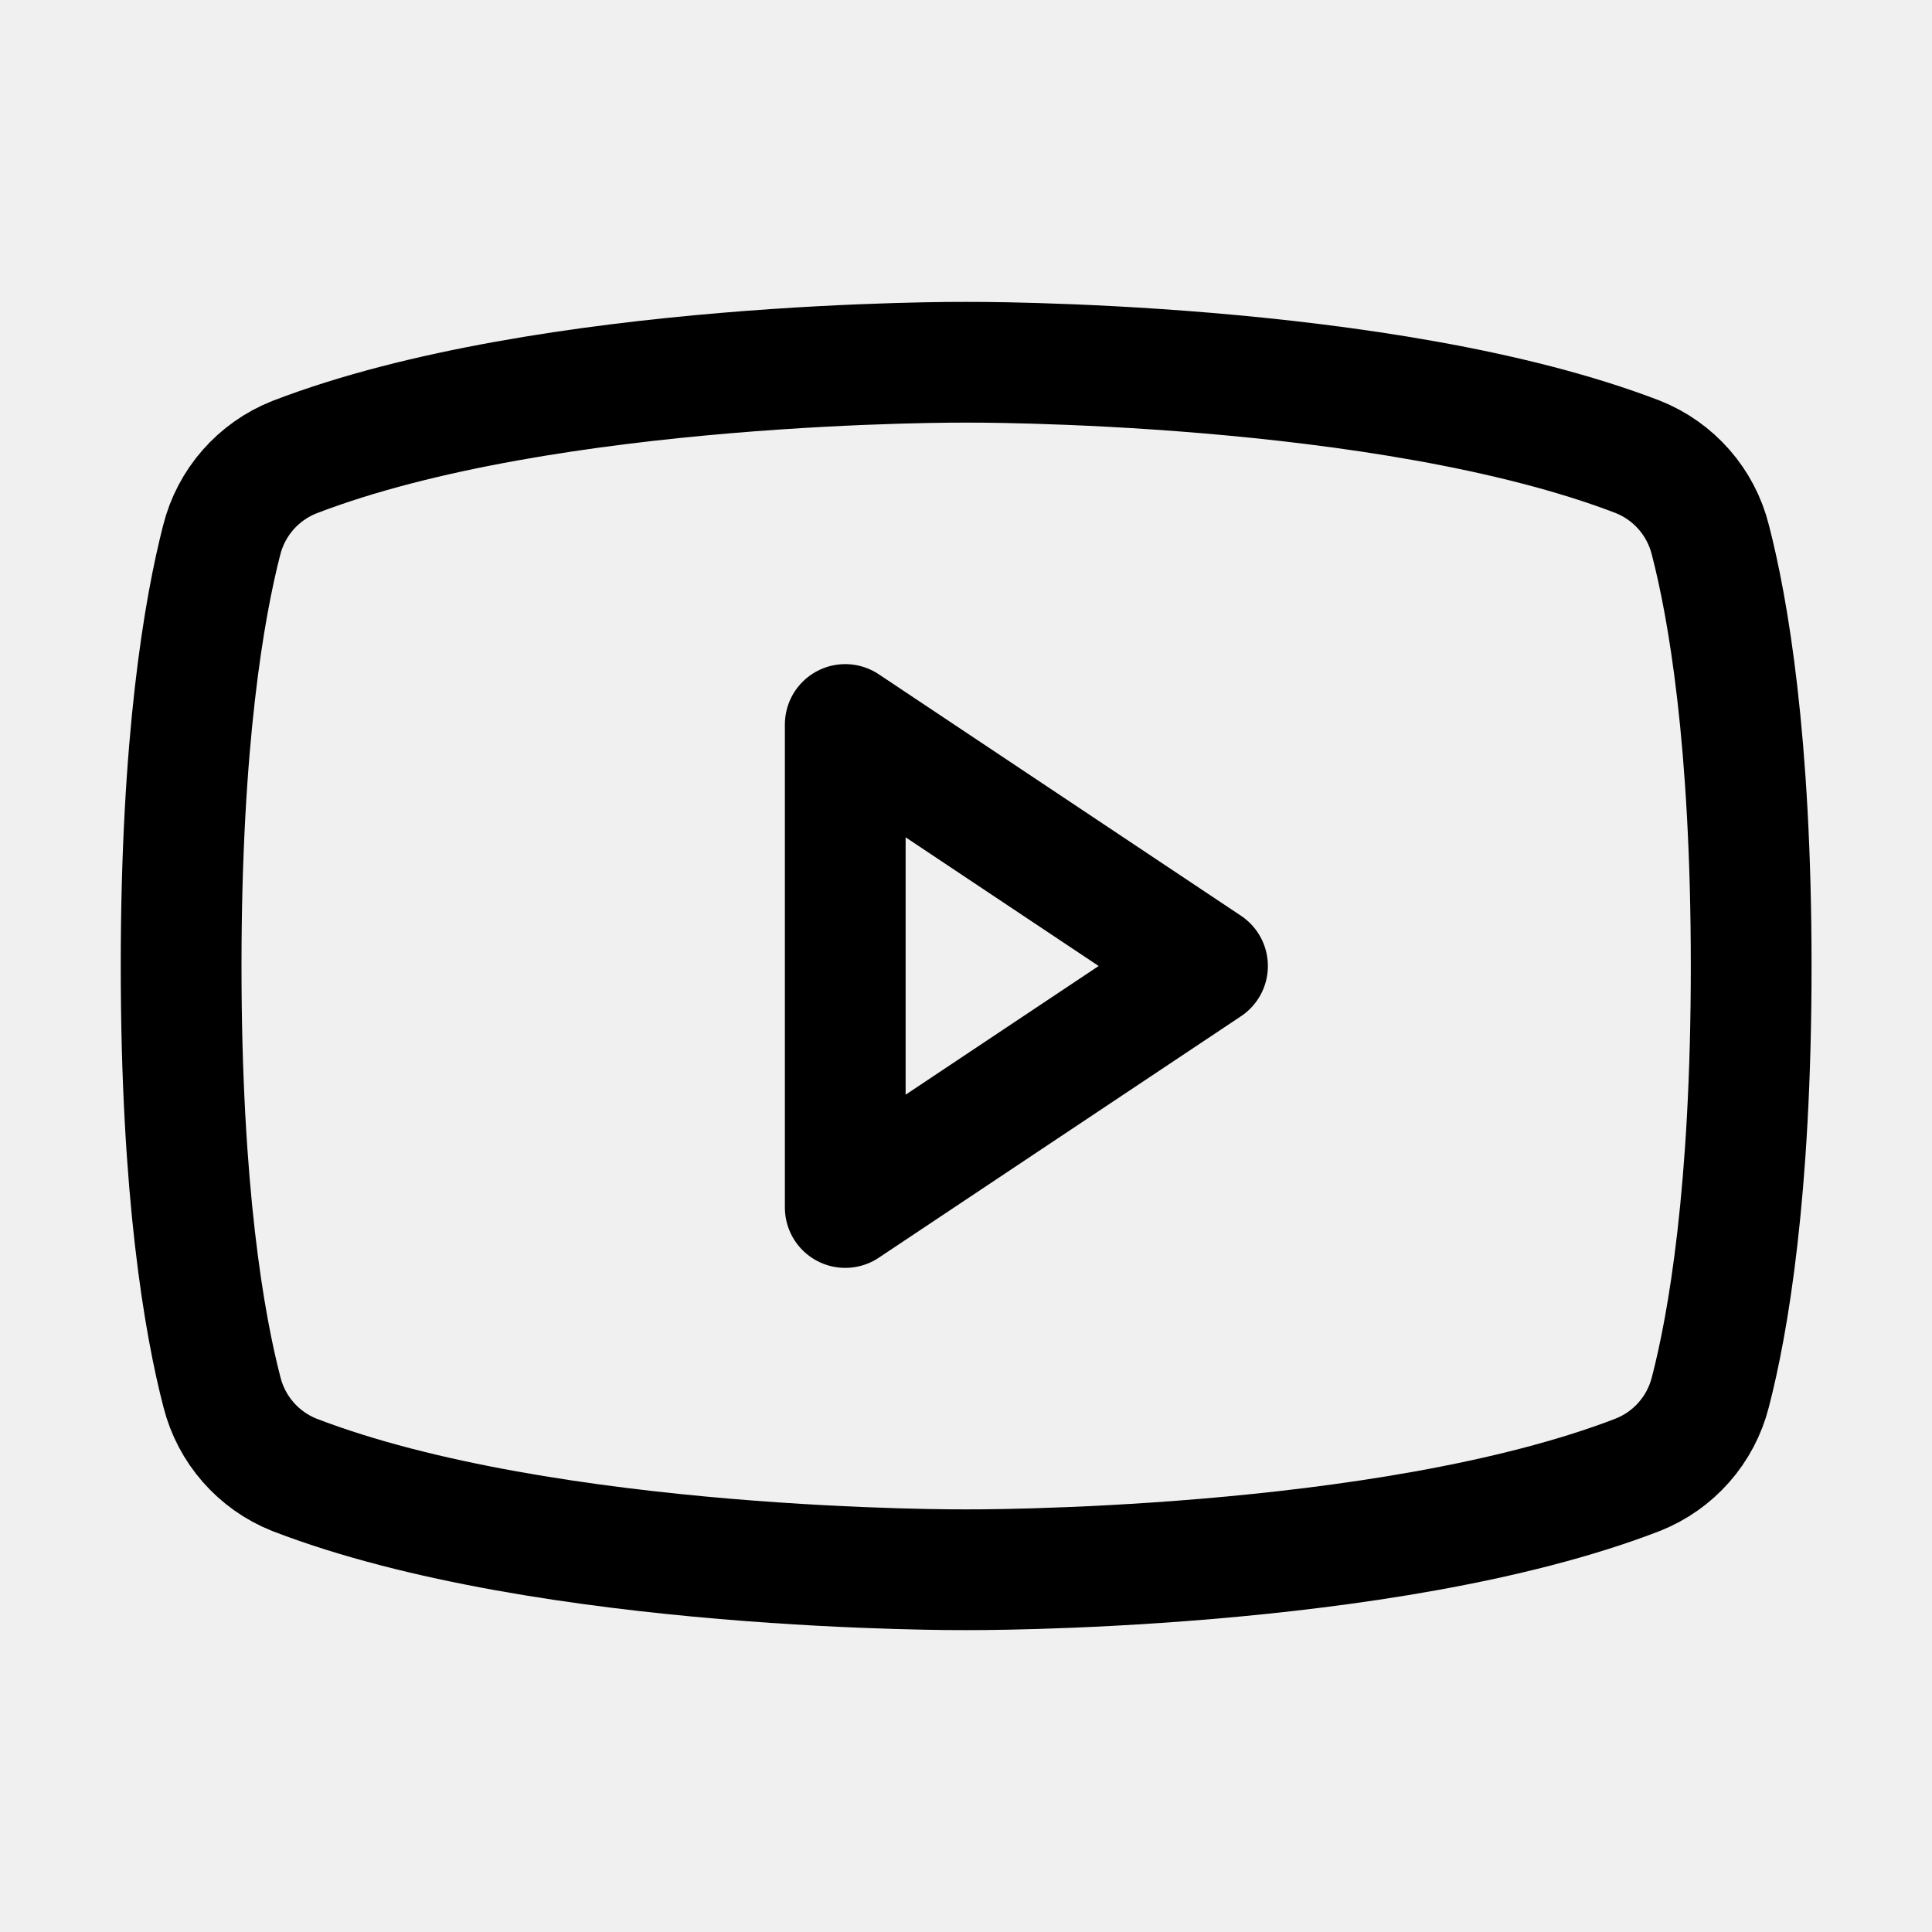
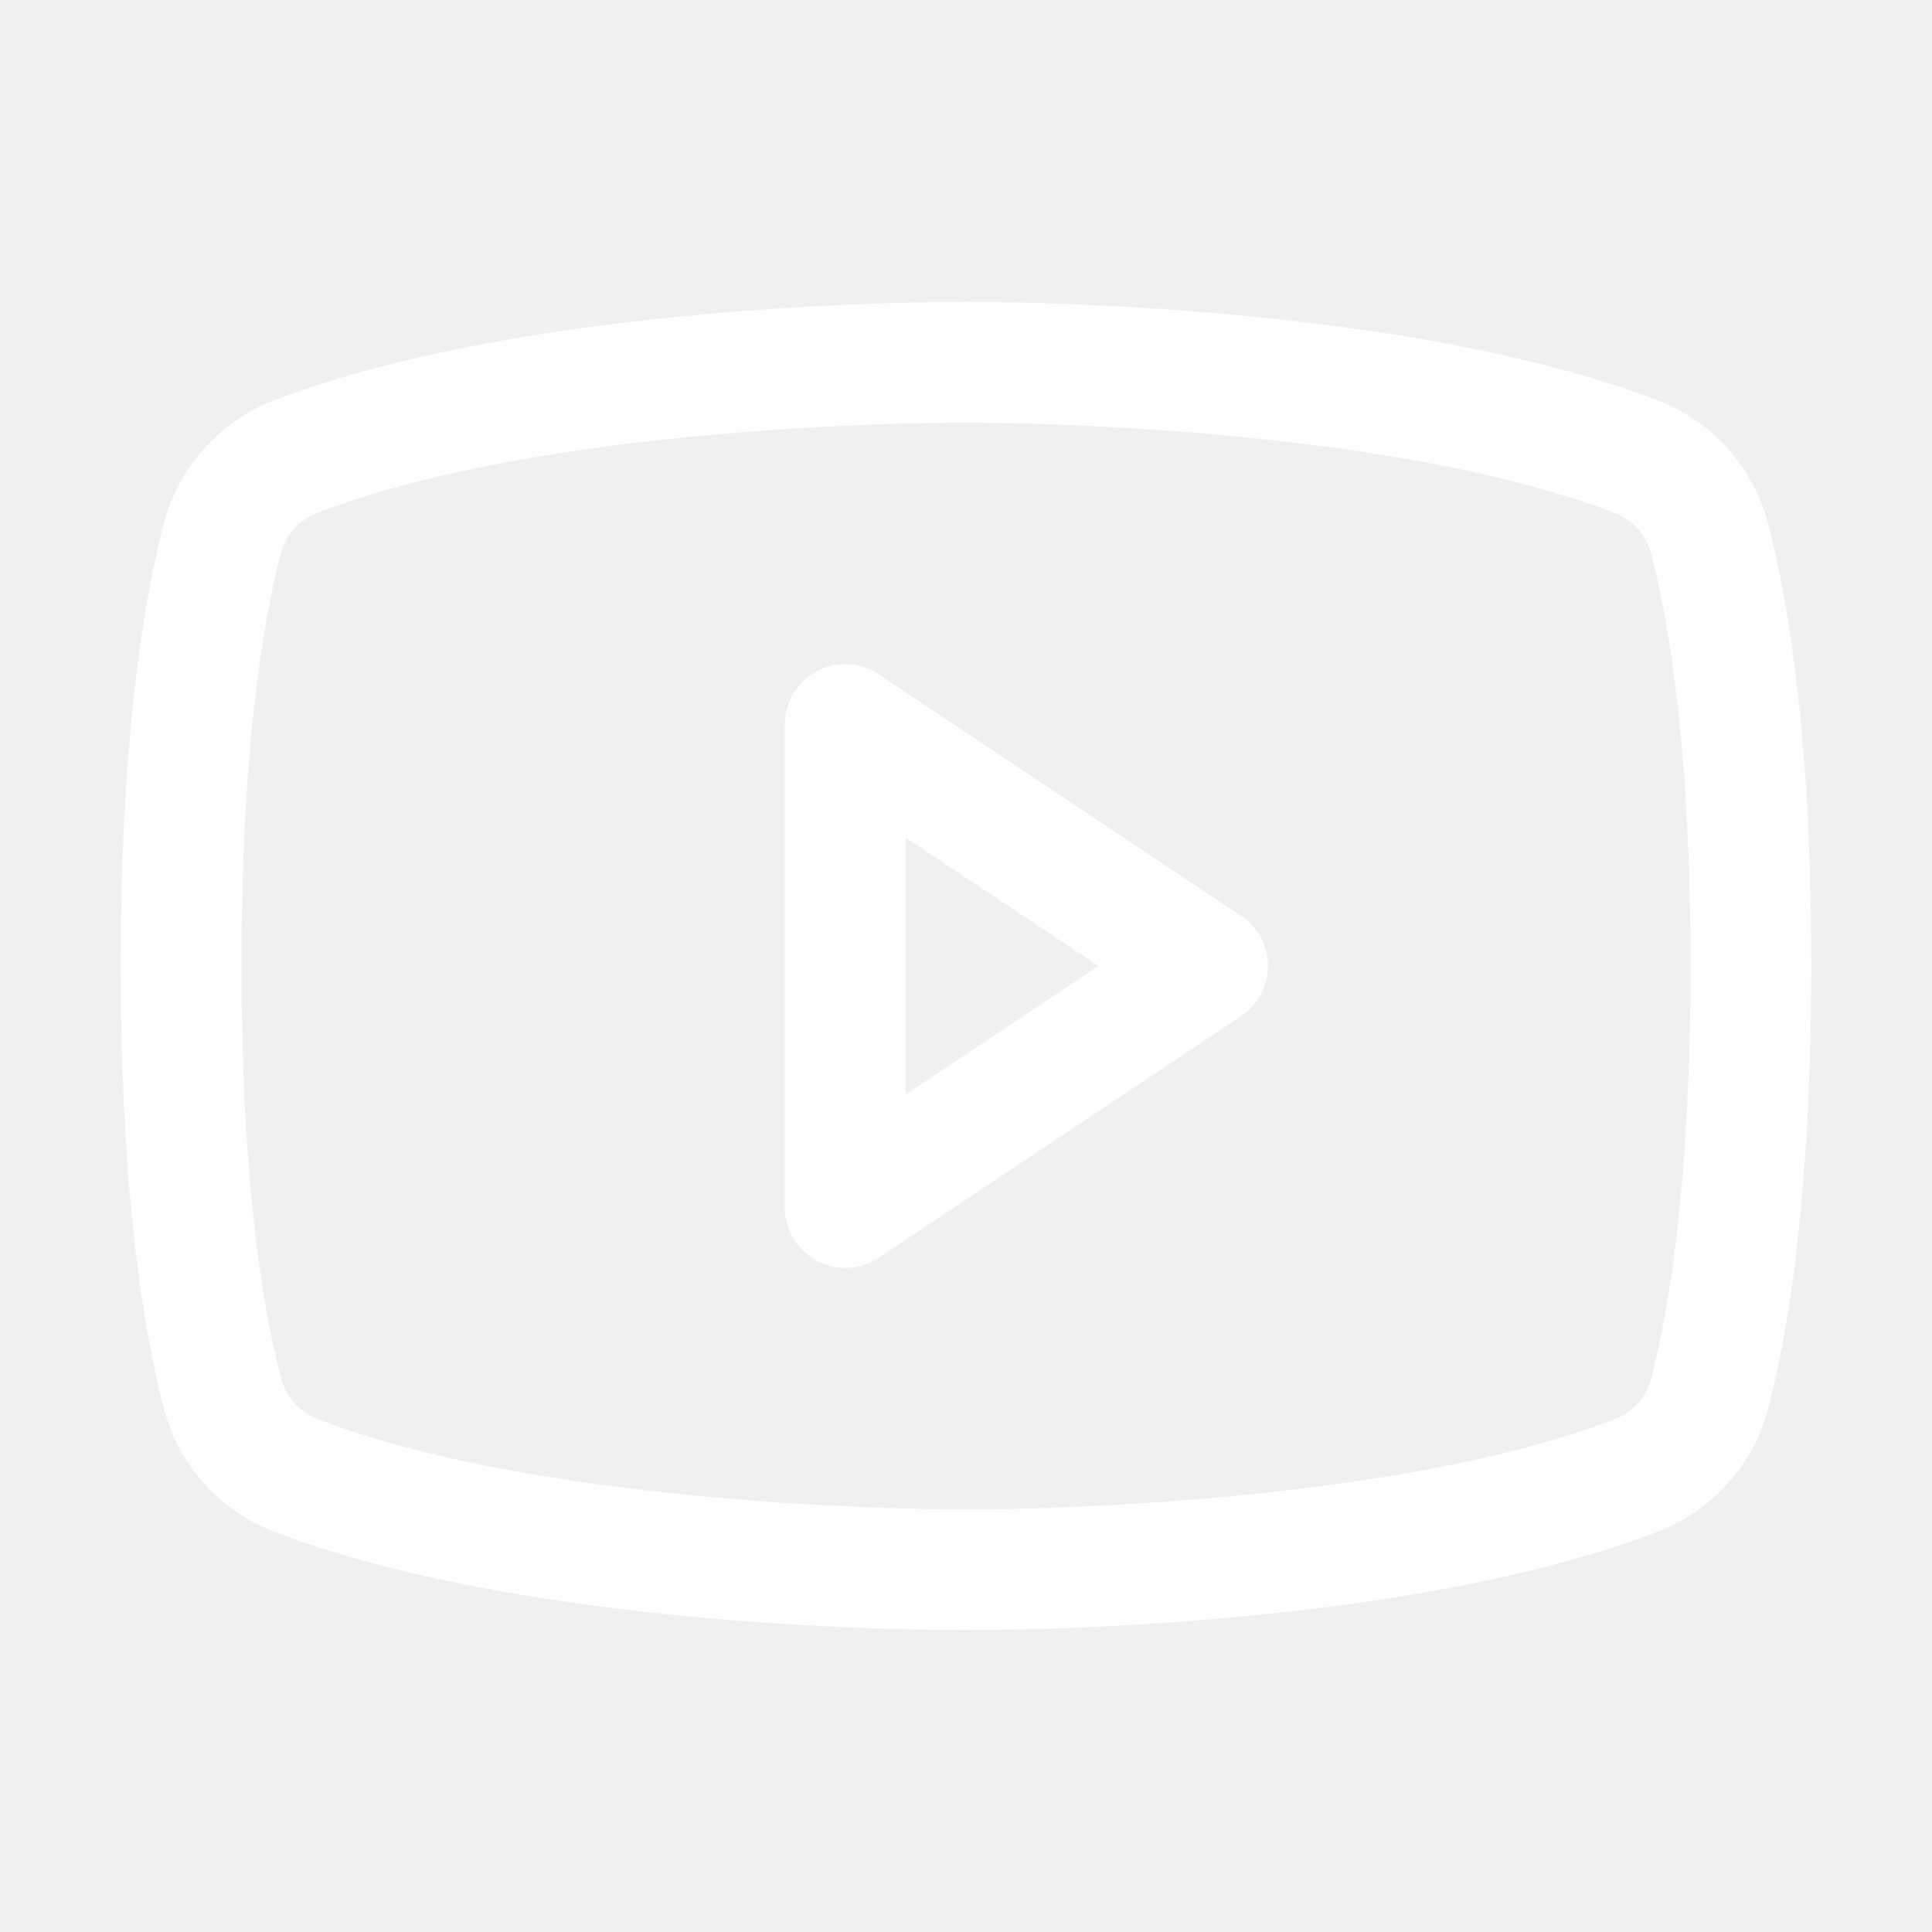
- <svg xmlns="http://www.w3.org/2000/svg" viewBox="0 0 256 256">
-   <rect width="256" height="256" fill="none" />
-   <polygon points="160 128 112 96 112 160 160 128" fill="none" stroke="currentColor" stroke-linecap="round" stroke-linejoin="round" stroke-width="16" />
-   <path d="M24,128c0,29.91,3.07,47.45,5.41,56.47A16,16,0,0,0,39,195.42C72.52,208.35,128,208,128,208s55.48.35,89-12.58a16,16,0,0,0,9.63-10.95c2.34-9,5.41-26.56,5.41-56.47s-3.07-47.45-5.41-56.47a16,16,0,0,0-9.63-11C183.48,47.65,128,48,128,48s-55.48-.35-89,12.58a16,16,0,0,0-9.63,11C27.07,80.54,24,98.09,24,128Z" fill="none" stroke="currentColor" stroke-linecap="round" stroke-linejoin="round" stroke-width="16" />
+ <svg xmlns="http://www.w3.org/2000/svg" width="32" height="32" fill="#ffffff" viewBox="0 0 256 256">
+   <path d="M164.44,121.34l-48-32A8,8,0,0,0,104,96v64a8,8,0,0,0,12.44,6.66l48-32a8,8,0,0,0,0-13.32ZM120,145.05V111l25.58,17ZM234.33,69.52a24,24,0,0,0-14.49-16.4C185.56,39.88,131,40,128,40s-57.56-.12-91.84,13.12a24,24,0,0,0-14.49,16.4C19.08,79.5,16,97.74,16,128s3.08,48.5,5.67,58.48a24,24,0,0,0,14.49,16.41C69,215.56,120.4,216,127.34,216h1.32c6.94,0,58.37-.44,91.18-13.11a24,24,0,0,0,14.49-16.41c2.59-10,5.67-28.22,5.67-58.48S236.92,79.5,234.33,69.52Zm-15.49,113a8,8,0,0,1-4.77,5.49c-31.65,12.22-85.48,12-86,12H128c-.54,0-54.33.2-86-12a8,8,0,0,1-4.77-5.49C34.8,173.39,32,156.57,32,128s2.8-45.39,5.16-54.47A8,8,0,0,1,41.93,68c30.52-11.79,81.66-12,85.85-12h.27c.54,0,54.38-.18,86,12a8,8,0,0,1,4.77,5.49C221.2,82.61,224,99.43,224,128S221.2,173.39,218.84,182.47Z" />
</svg>
